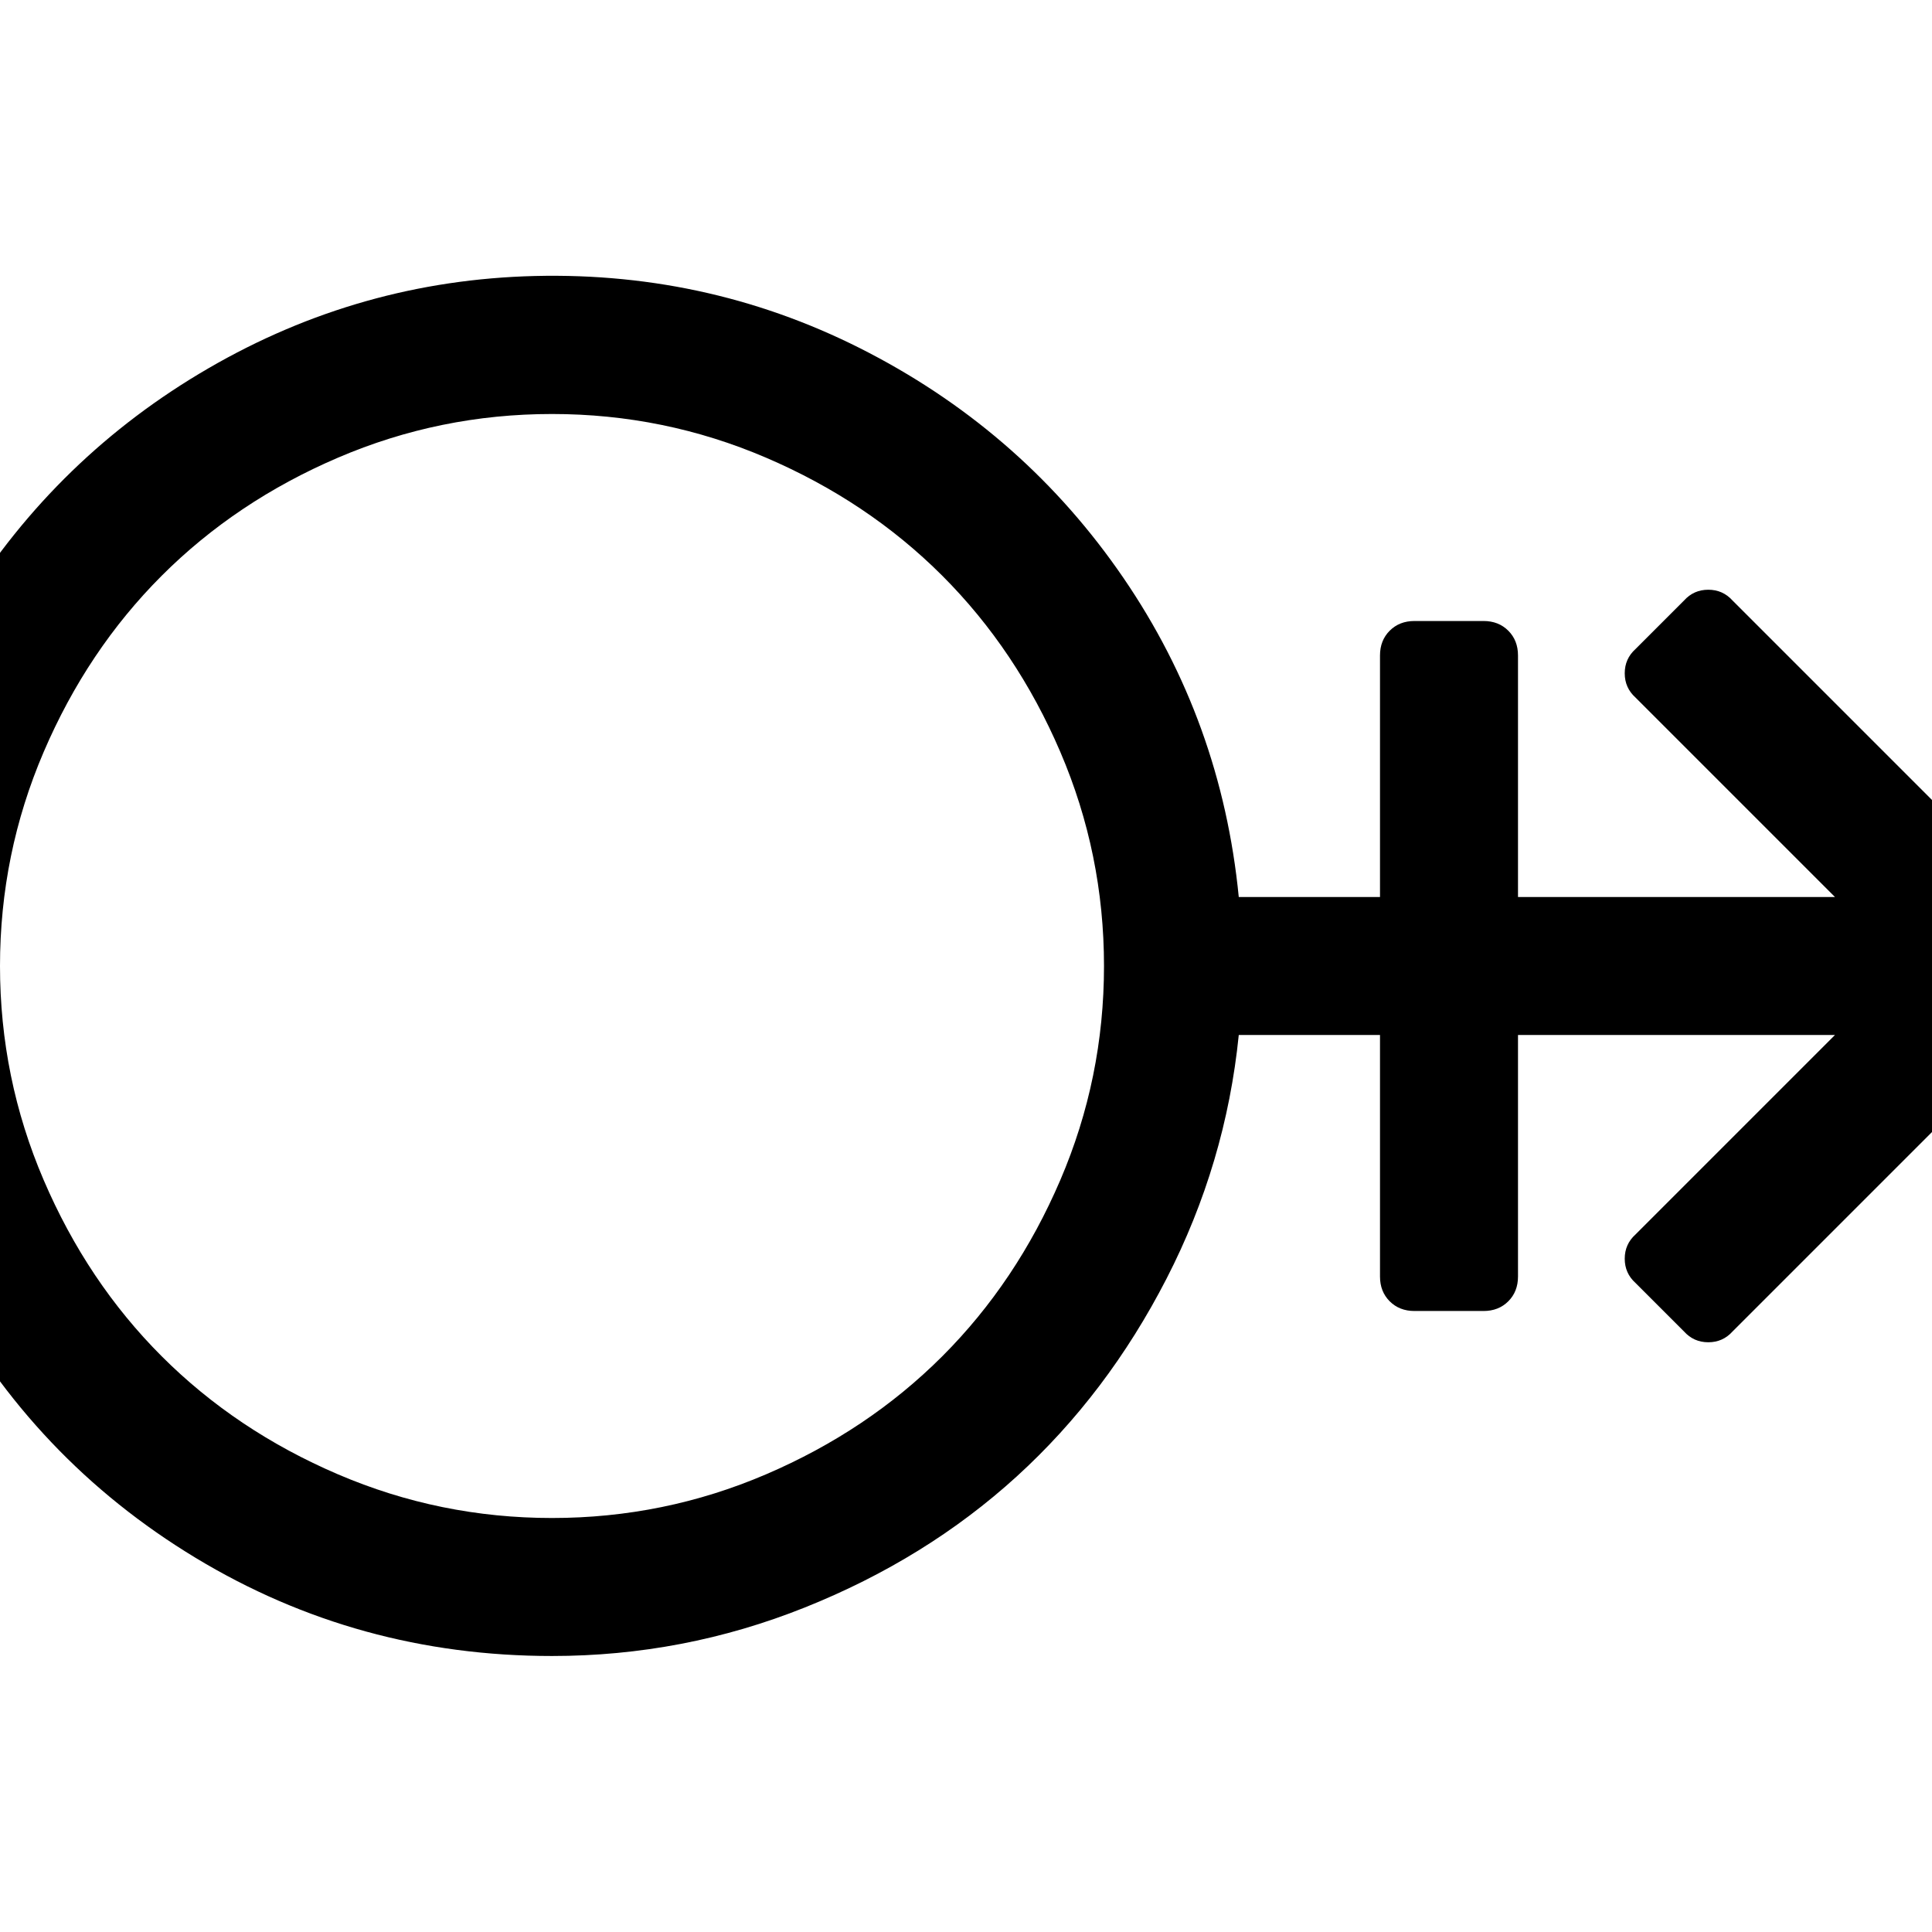
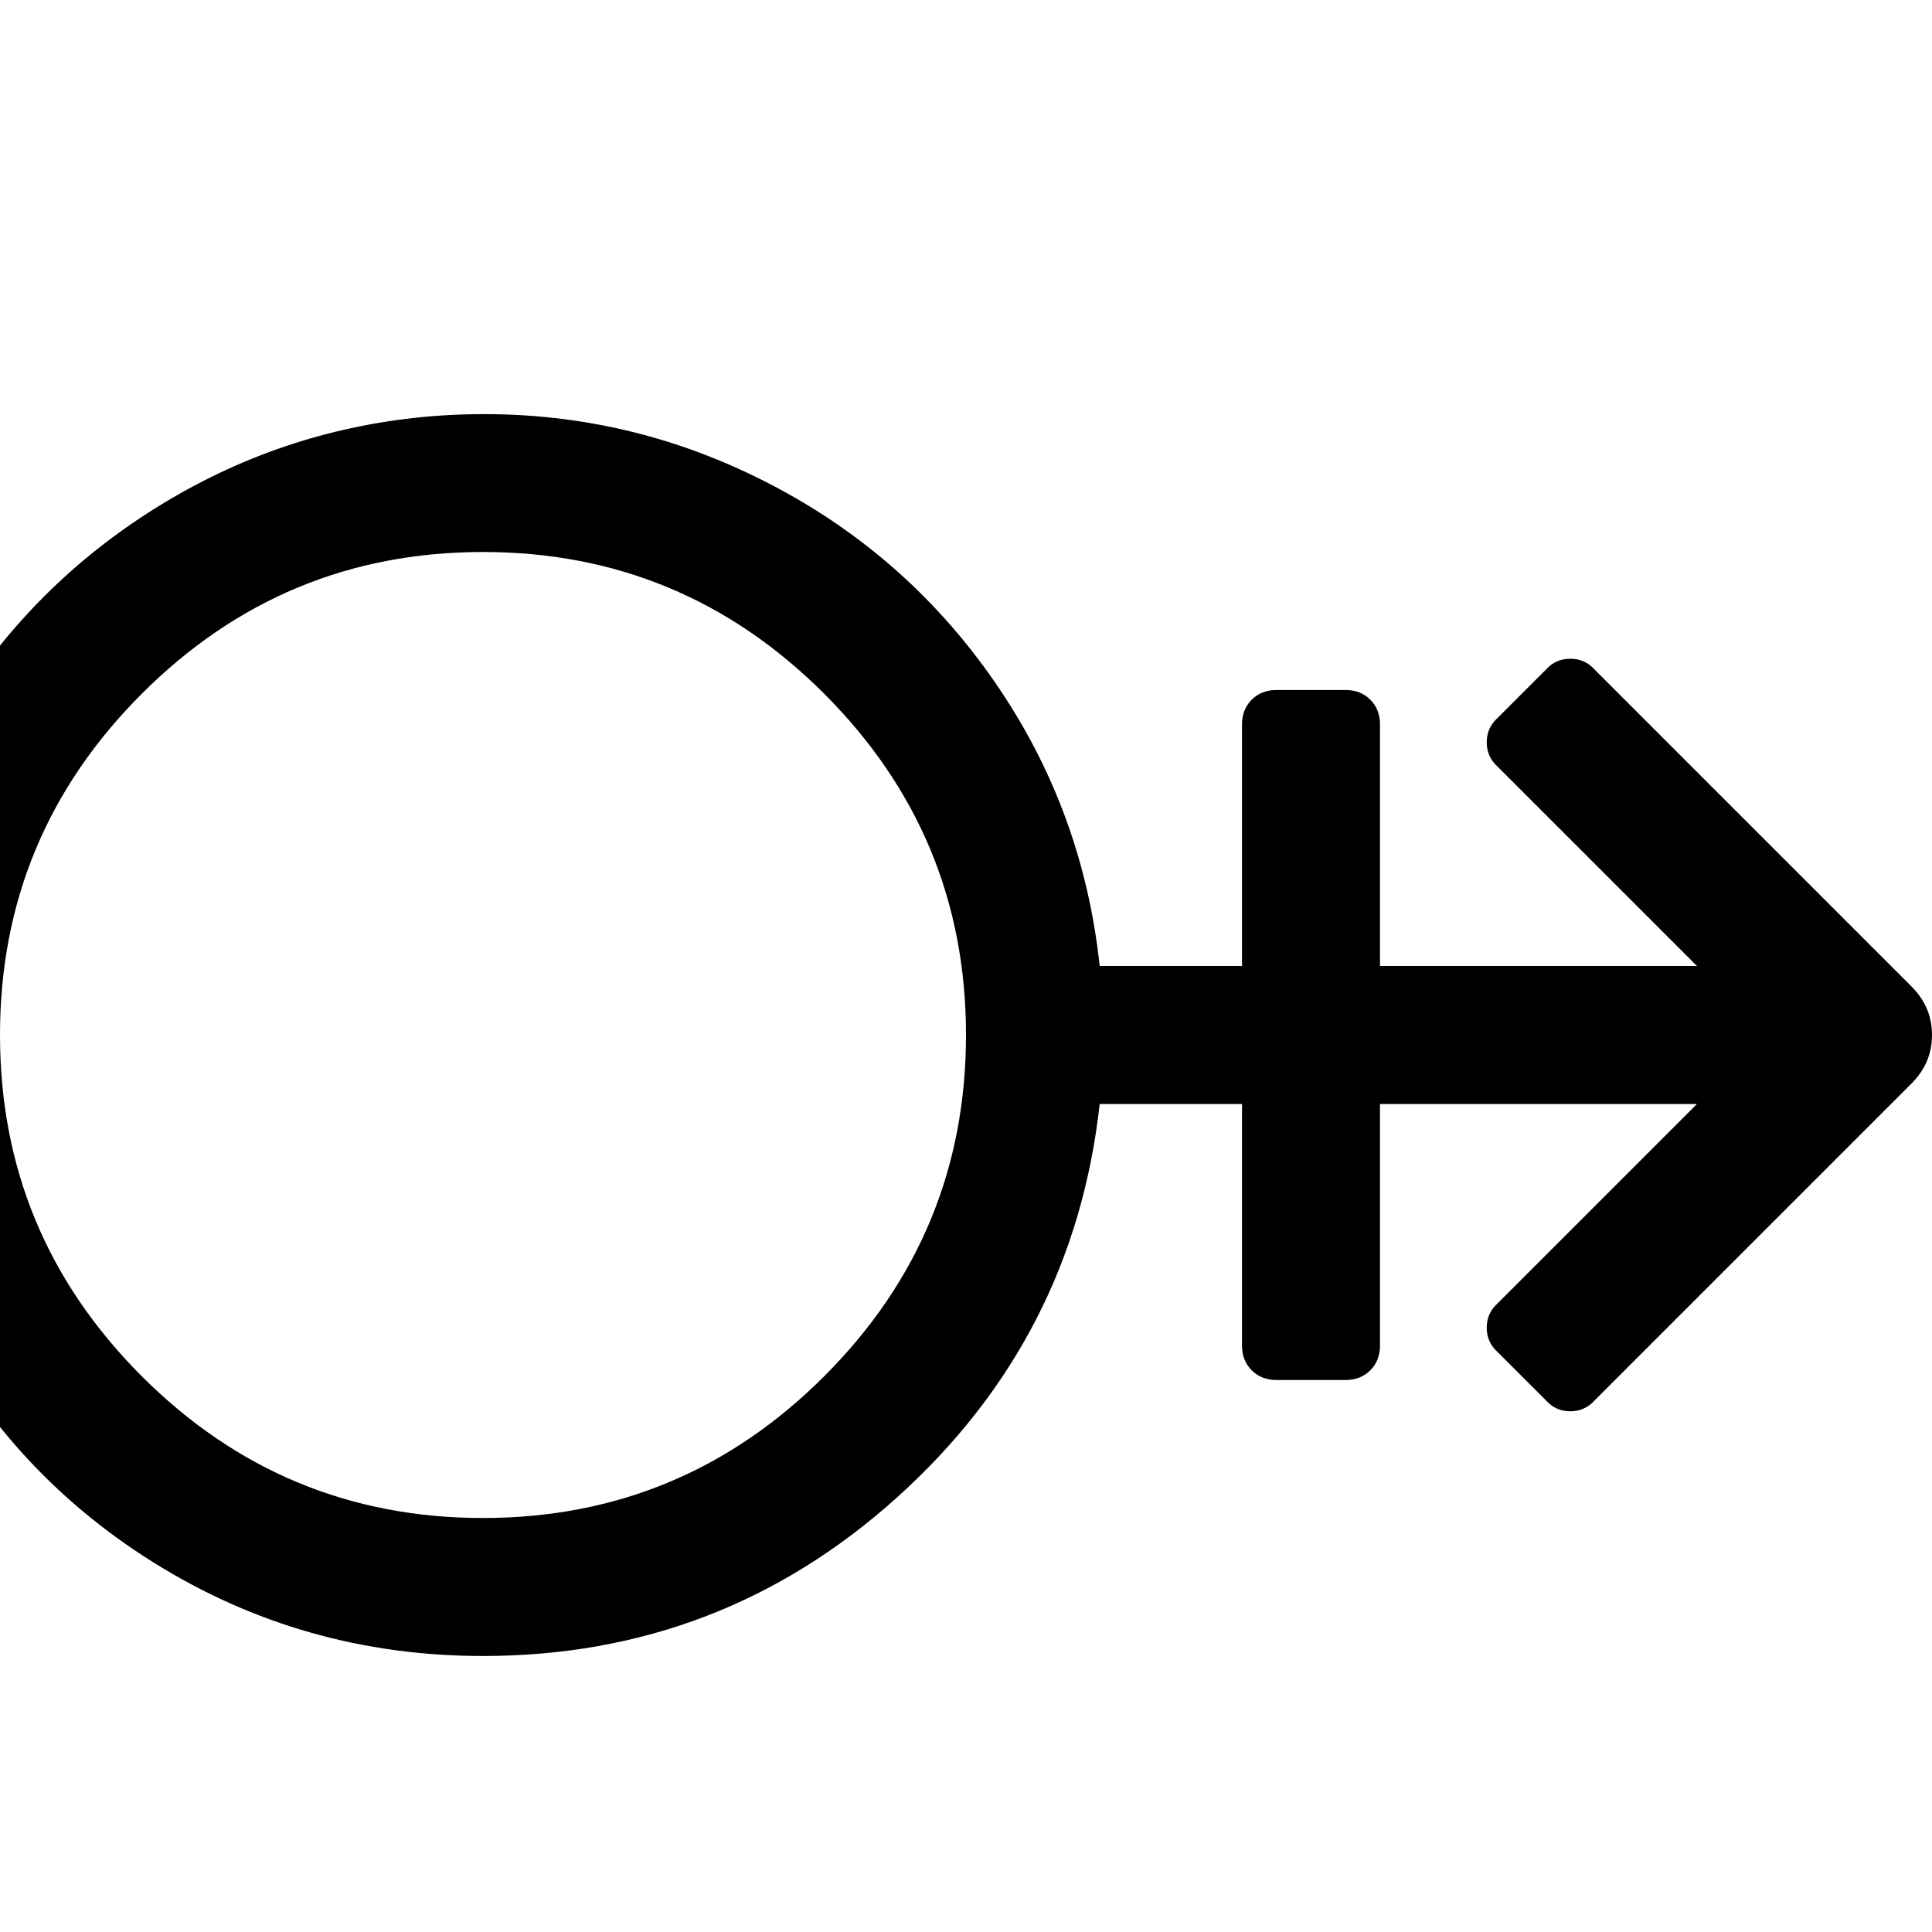
<svg xmlns="http://www.w3.org/2000/svg" width="1792" height="1792" viewBox="0 0 1792 1792">
-   <path d="M1901 851q19 19 19 45t-19 45l-294 294q-9 10-22.5 10t-22.5-10l-45-45q-10-9-10-22.5t10-22.5l185-185h-294v224q0 14-9 23t-23 9h-64q-14 0-23-9t-9-23v-224h-131q-12 119-67 226t-139 183.5-196.5 121.5-234.5 45q-180 0-330.5-91t-234.5-247-74-337q8-162 94-300t226.5-219.5 302.5-85.5q166-4 310.5 71.5t235.5 208.5 107 296h131v-224q0-14 9-23t23-9h64q14 0 23 9t9 23v224h294l-185-185q-10-9-10-22.5t10-22.5l45-45q9-10 22.5-10t22.5 10zm-1389 557q104 0 198.5-40.5t163.5-109.5 109.5-163.5 40.5-198.5-40.5-198.5-109.5-163.5-163.5-109.5-198.5-40.5-198.5 40.5-163.5 109.5-109.5 163.5-40.5 198.5 40.5 198.5 109.5 163.5 163.5 109.5 198.5 40.5z" />
+   <path d="M1773 915q19 19 19 45t-19 45l-294 294q-9 10-22.5 10t-22.5-10l-45-45q-10-9-10-22.5t10-22.5l185-185h-294v224q0 14-9 23t-23 9h-64q-14 0-23-9t-9-23v-224h-132q-24 217-187.5 364.5t-384.5 147.5q-167 0-306-87t-212-236-54-319q15-133 88-245.5t188-182 249-80.5q155-12 292 52.5t224 186 103 271.5h132v-224q0-14 9-23t23-9h64q14 0 23 9t9 23v224h294l-185-185q-10-9-10-22.5t10-22.5l45-45q9-10 22.5-10t22.5 10zm-1325 493q185 0 316.5-131.5t131.5-316.5-131.5-316.5-316.5-131.5-316.5 131.5-131.5 316.5 131.5 316.5 316.5 131.5z" />
</svg>
